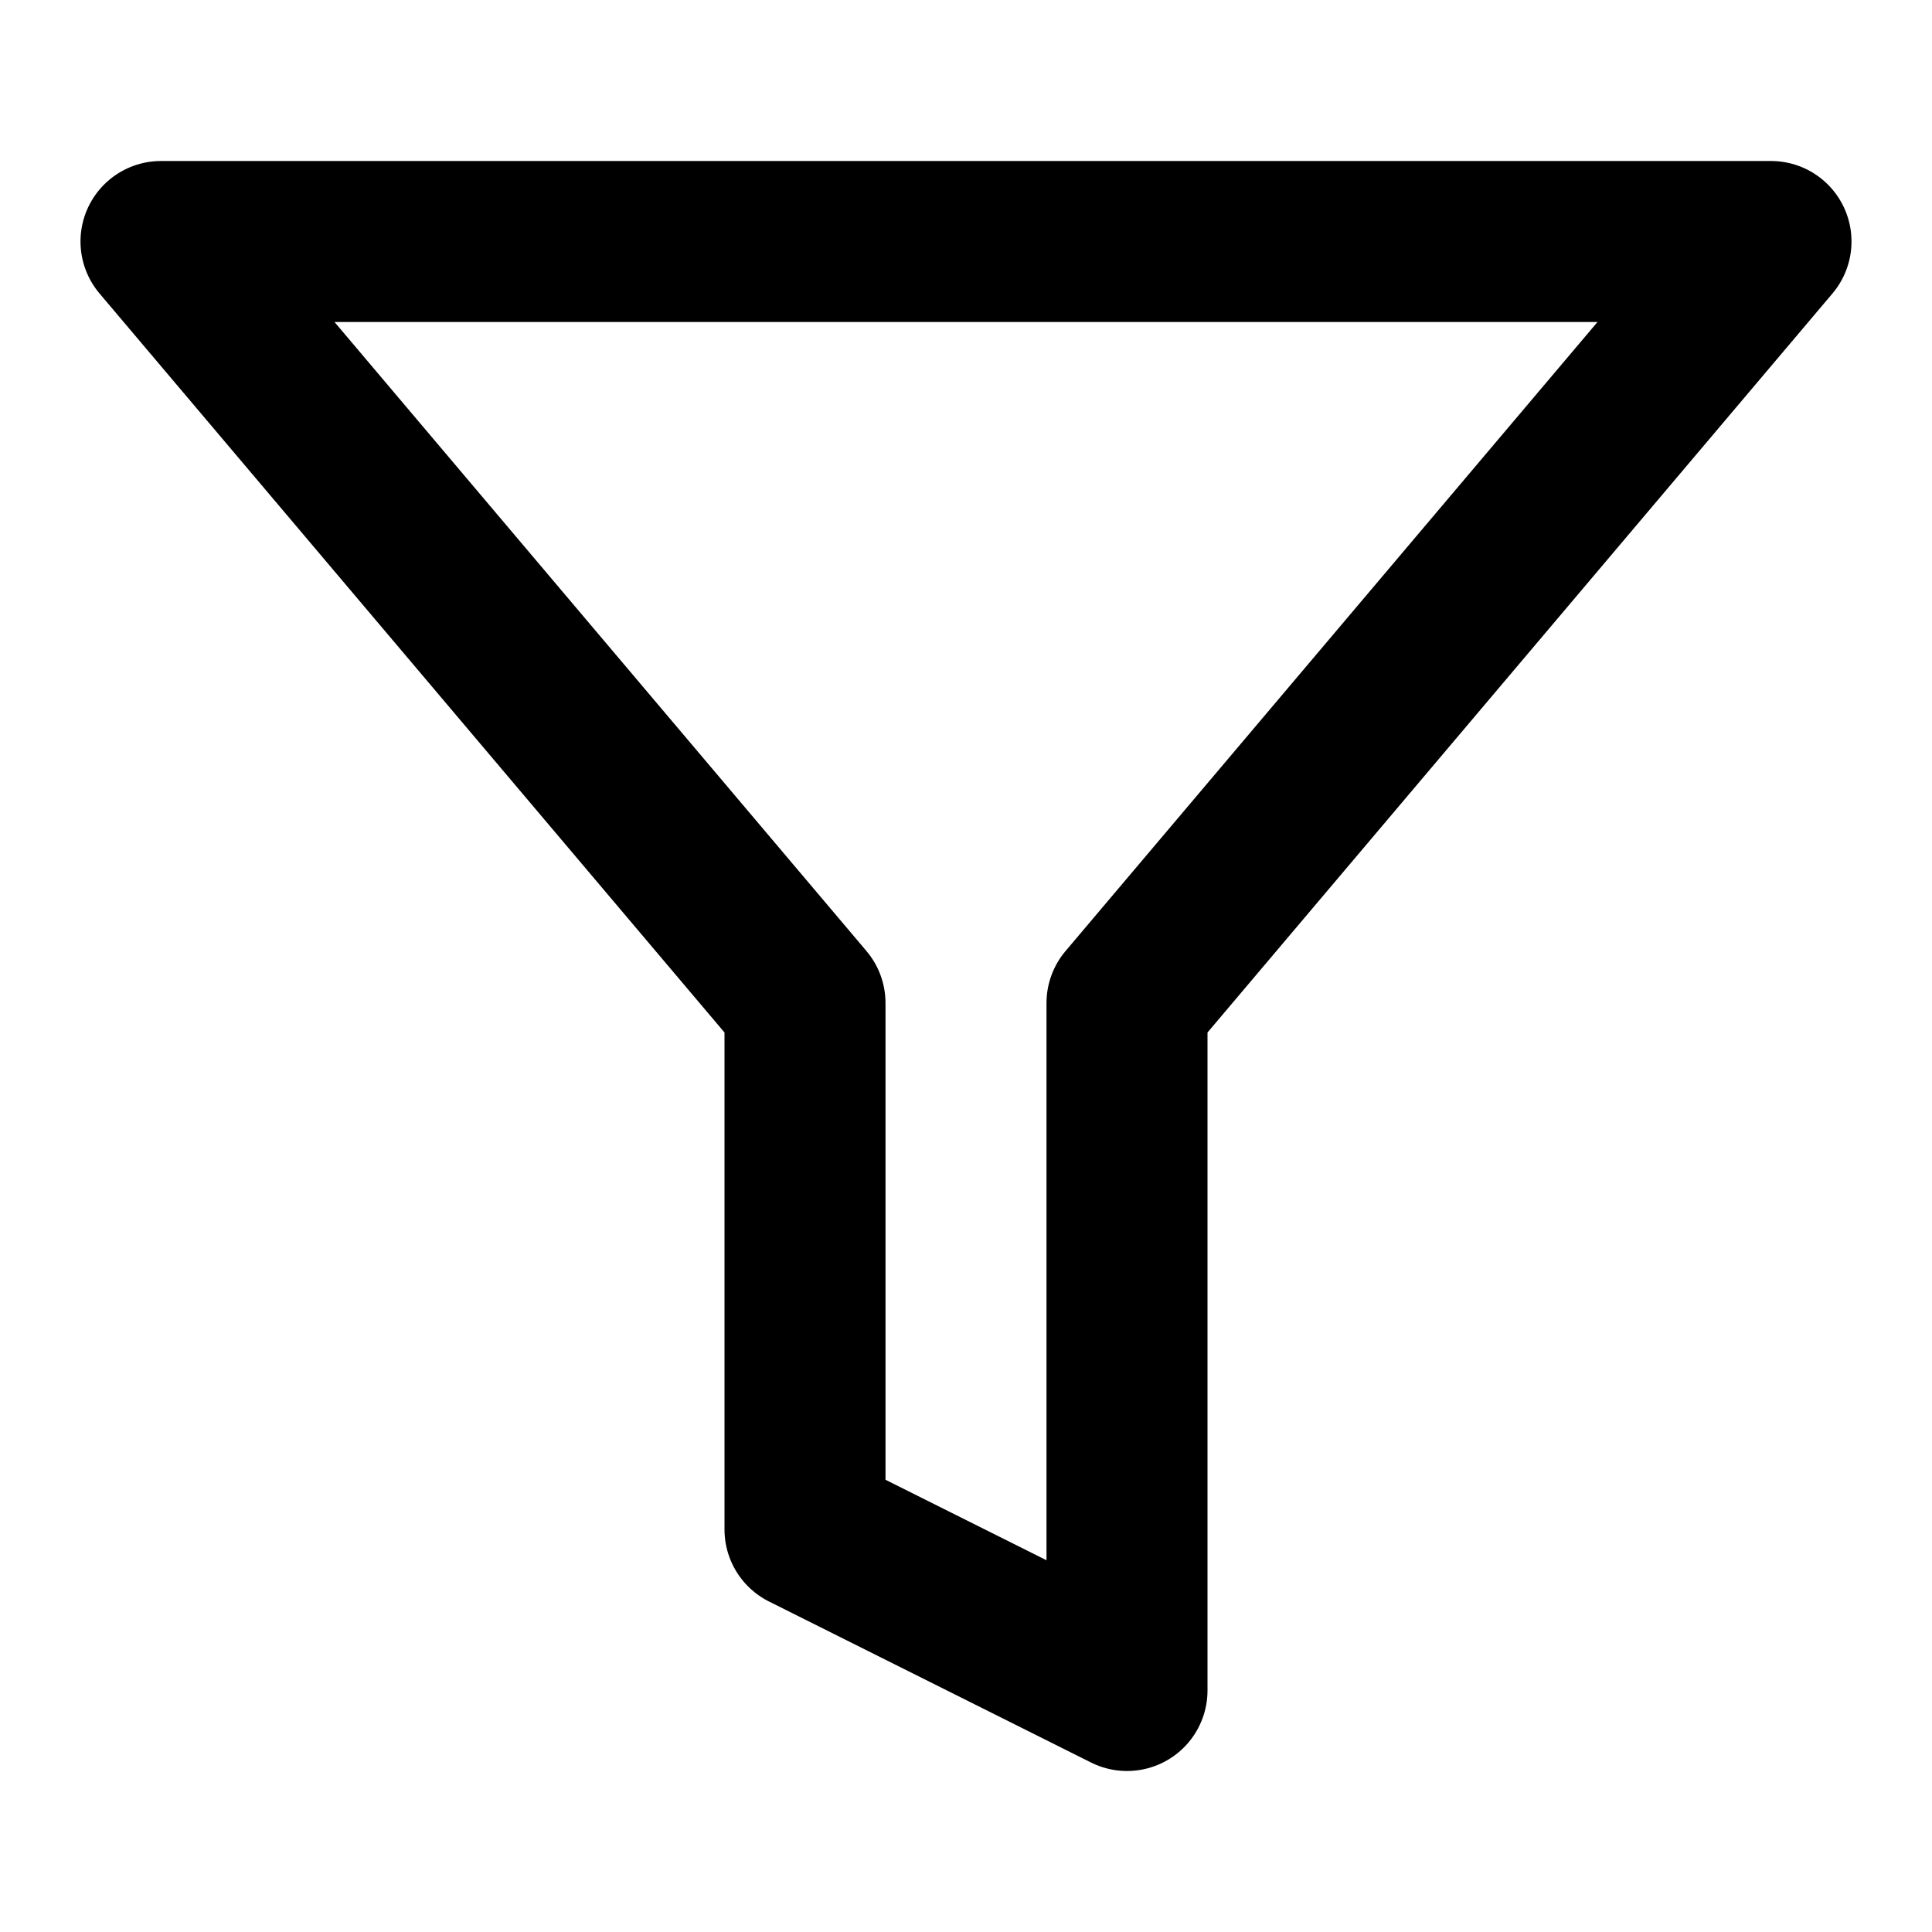
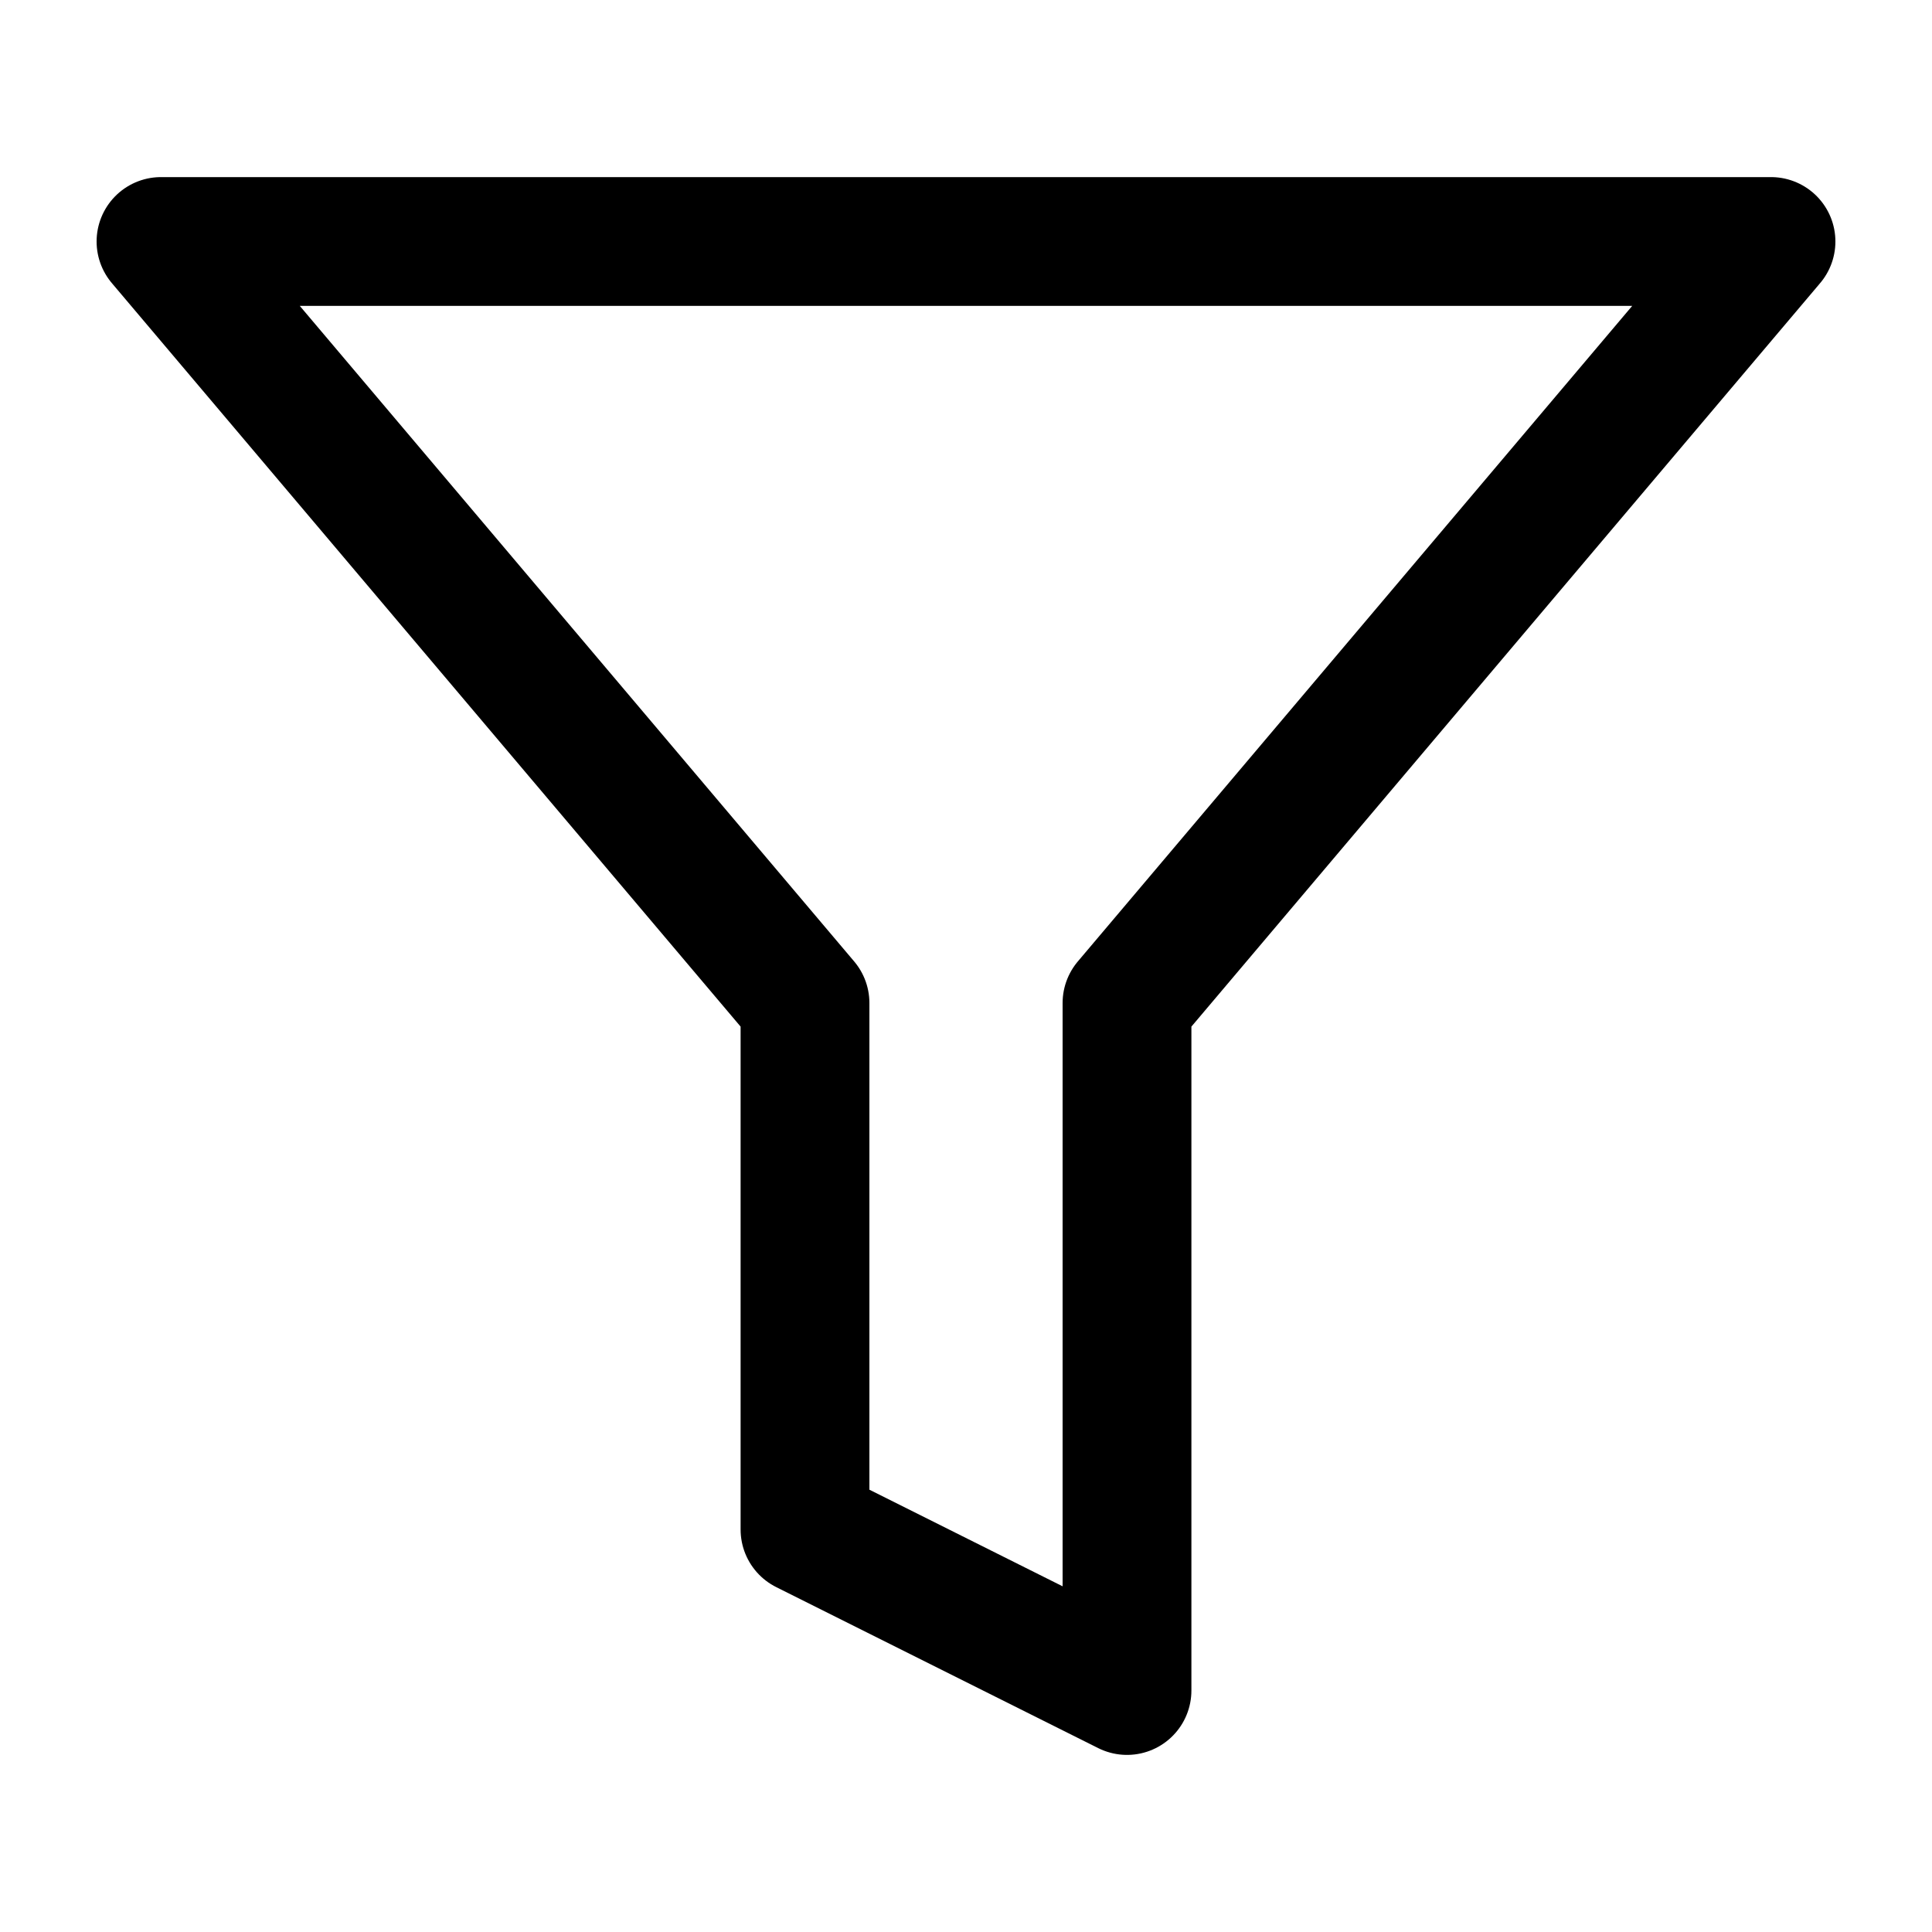
- <svg xmlns="http://www.w3.org/2000/svg" width="24" height="24" viewBox="0 0 24 24" fill="none" stroke="black" stroke-width="2" stroke-linecap="round" stroke-linejoin="round">
+ <svg xmlns="http://www.w3.org/2000/svg" width="24" height="24" viewBox="0 0 24 24" fill="none" stroke="black" stroke-width="1.6" stroke-linecap="round" stroke-linejoin="round">
  <polygon points="22 3 2 3 10 12.46 10 19 14 21 14 12.46 22 3" />
</svg>
